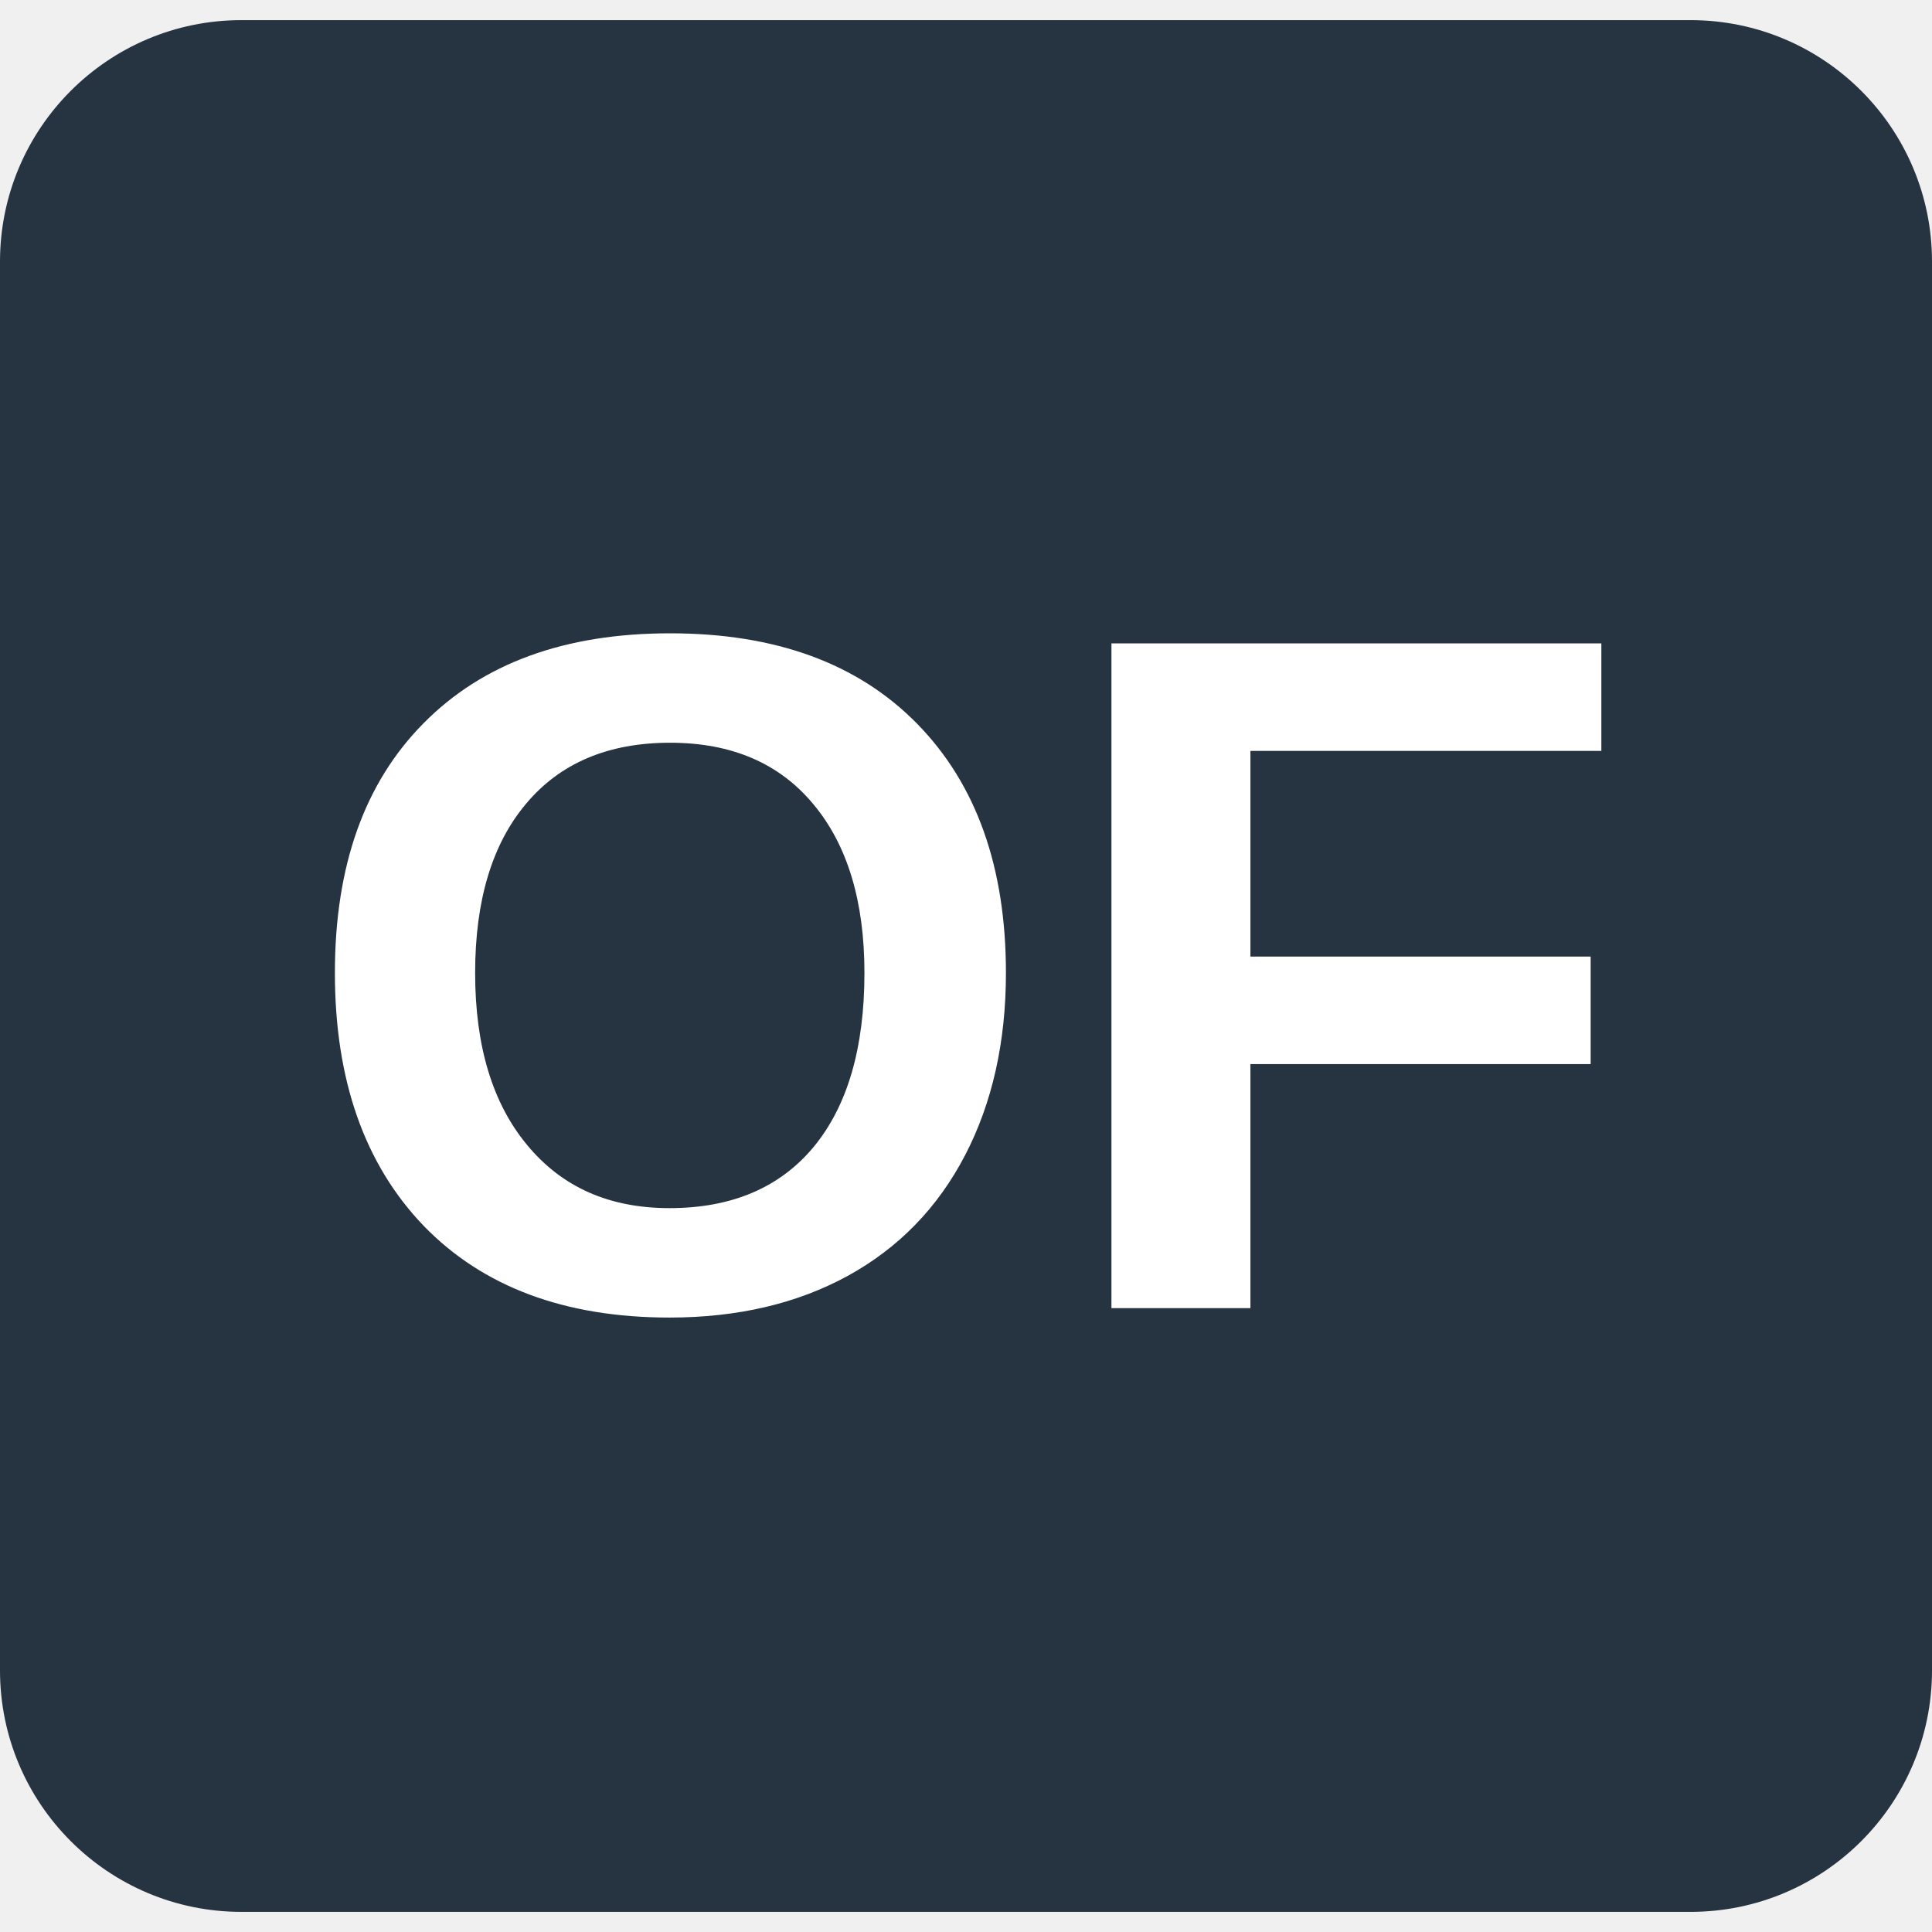
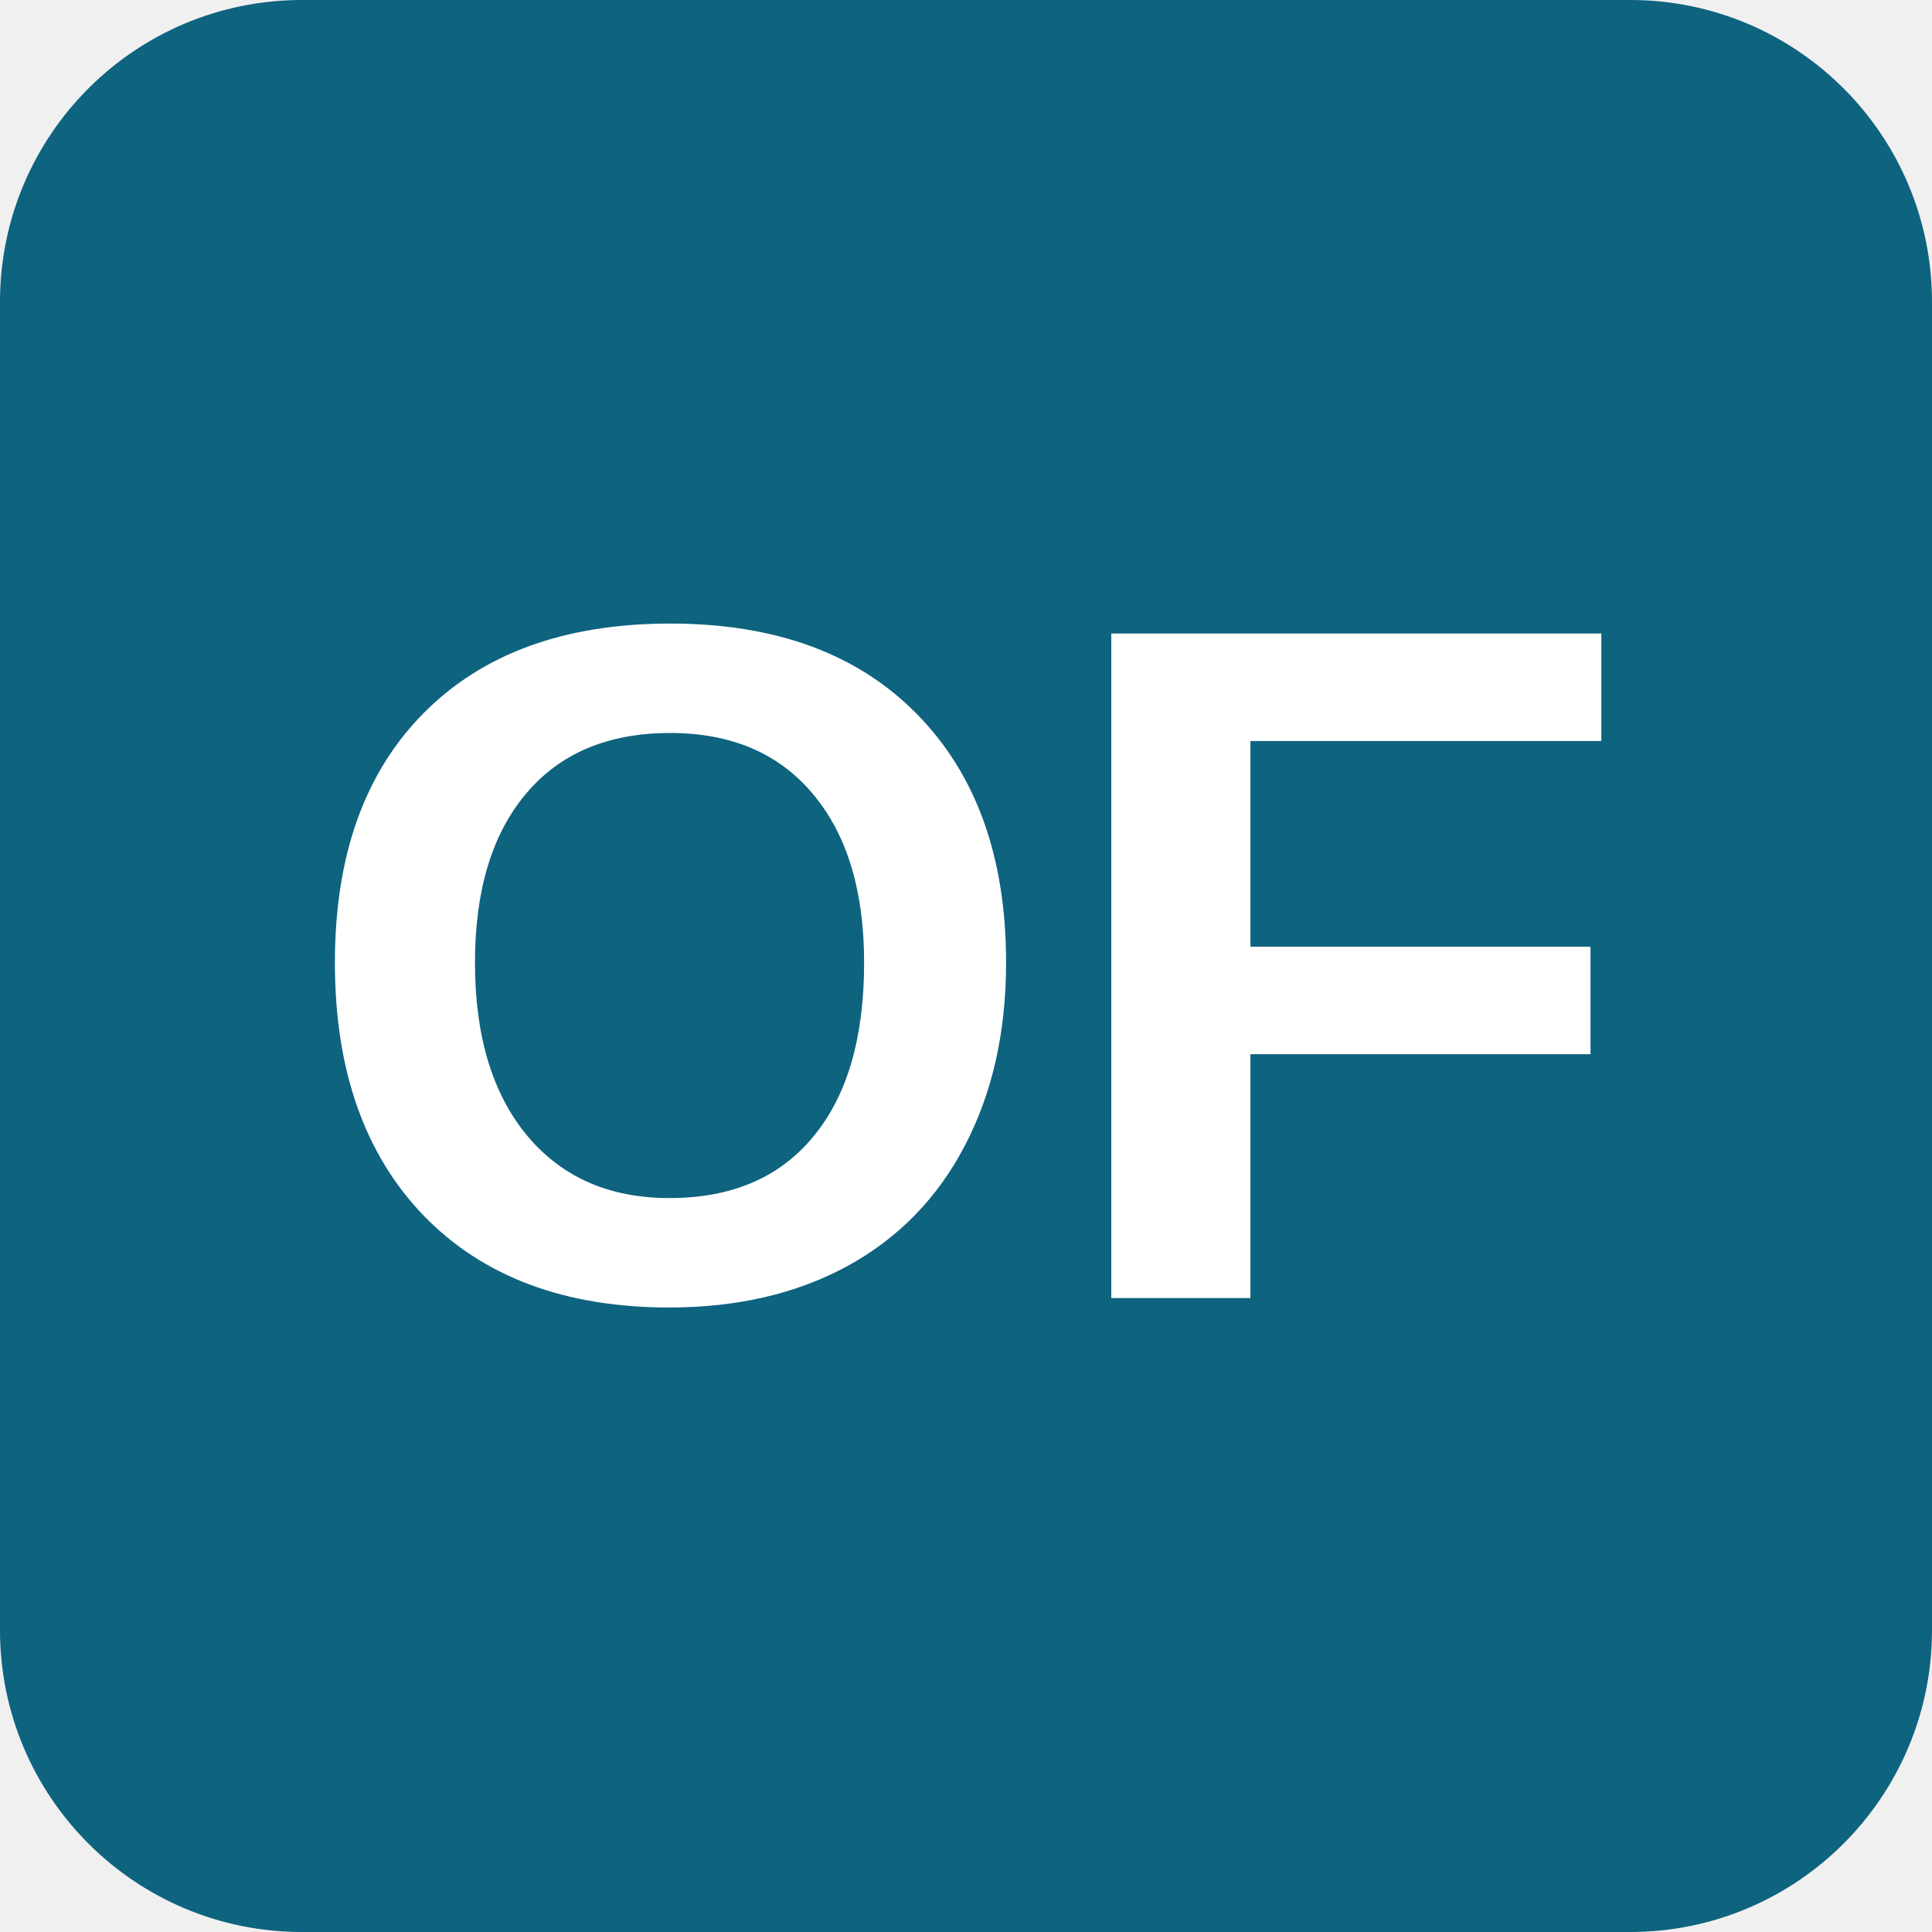
- <svg xmlns="http://www.w3.org/2000/svg" width="64" height="64" viewBox="0 0 48 47">
-   <rect width="48" height="47" rx="6" fill="#263340" />
-   <text x="24" y="32" font-family="Arial,Helvetica,sans-serif" font-size="24" font-weight="bold" fill="#ffffff" text-anchor="middle">OF</text>
+ <svg xmlns="http://www.w3.org/2000/svg" width="64" height="64" viewBox="0 0 64 64">
+   <rect width="64" height="64" rx="10" fill="#0e637f" />
+   <text x="32" y="43" font-family="Arial,Helvetica,sans-serif" font-size="32" font-weight="700" fill="#ffffff" text-anchor="middle">OF</text>
</svg>
